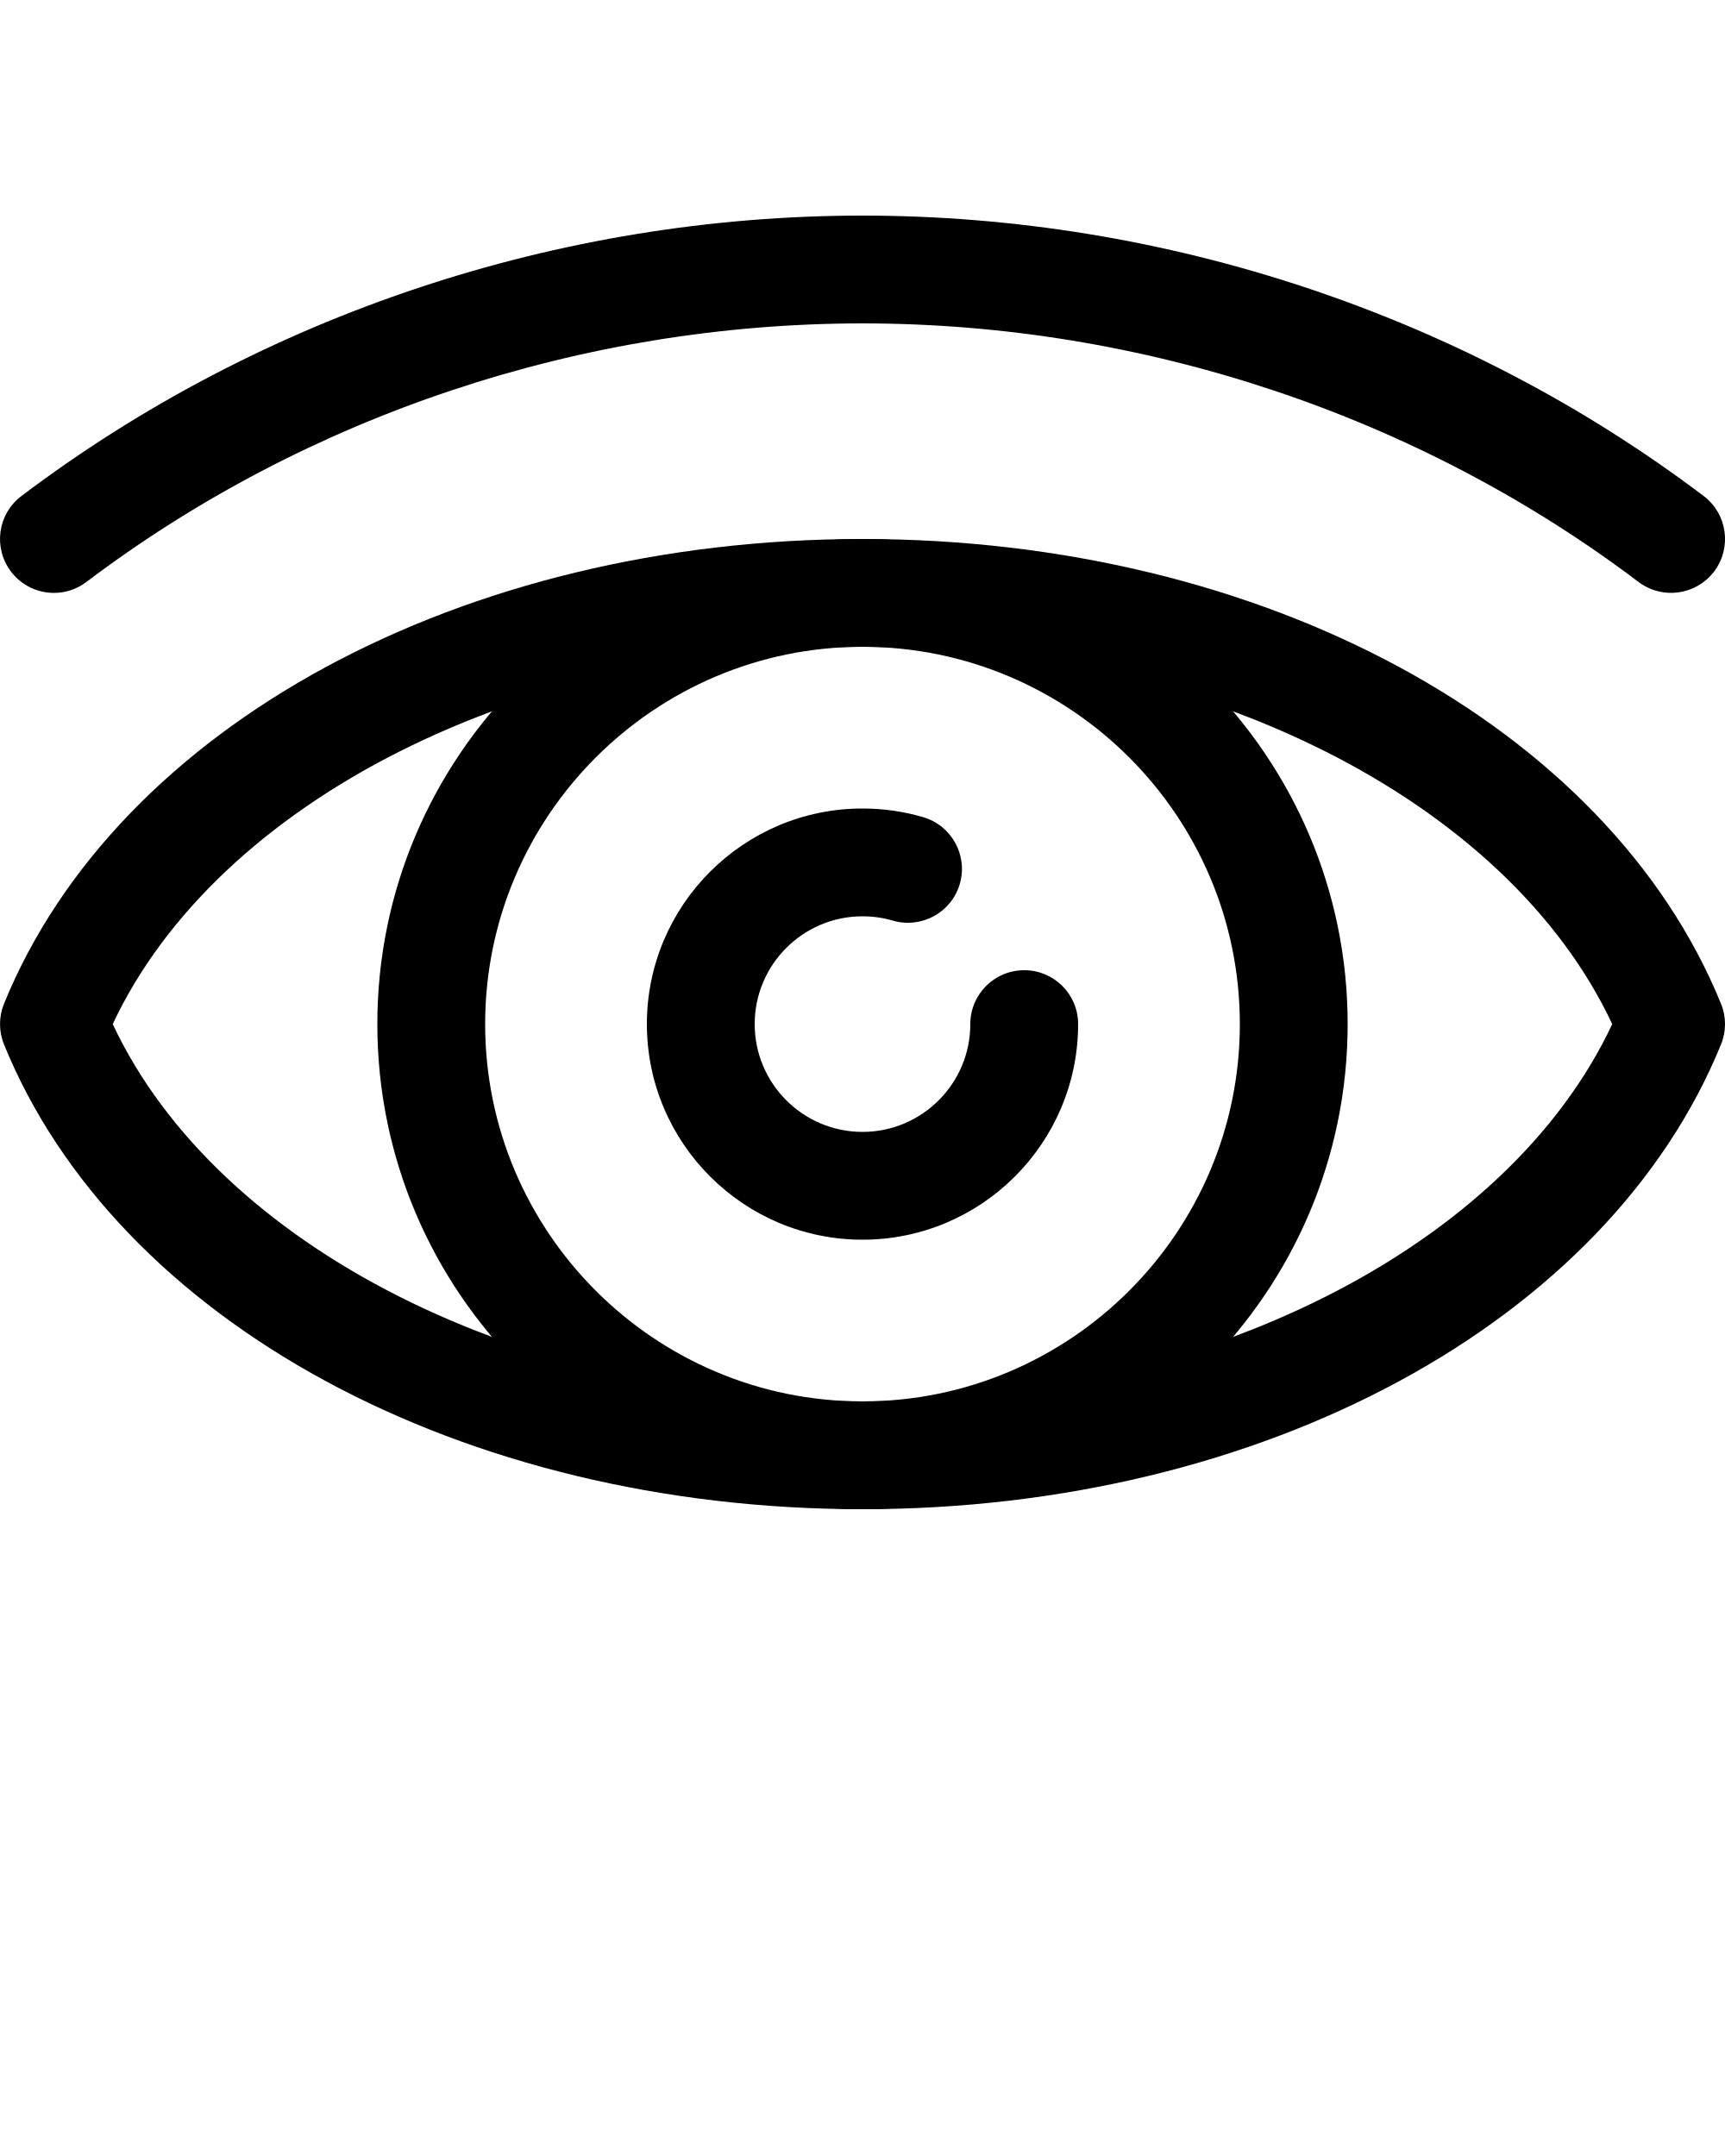
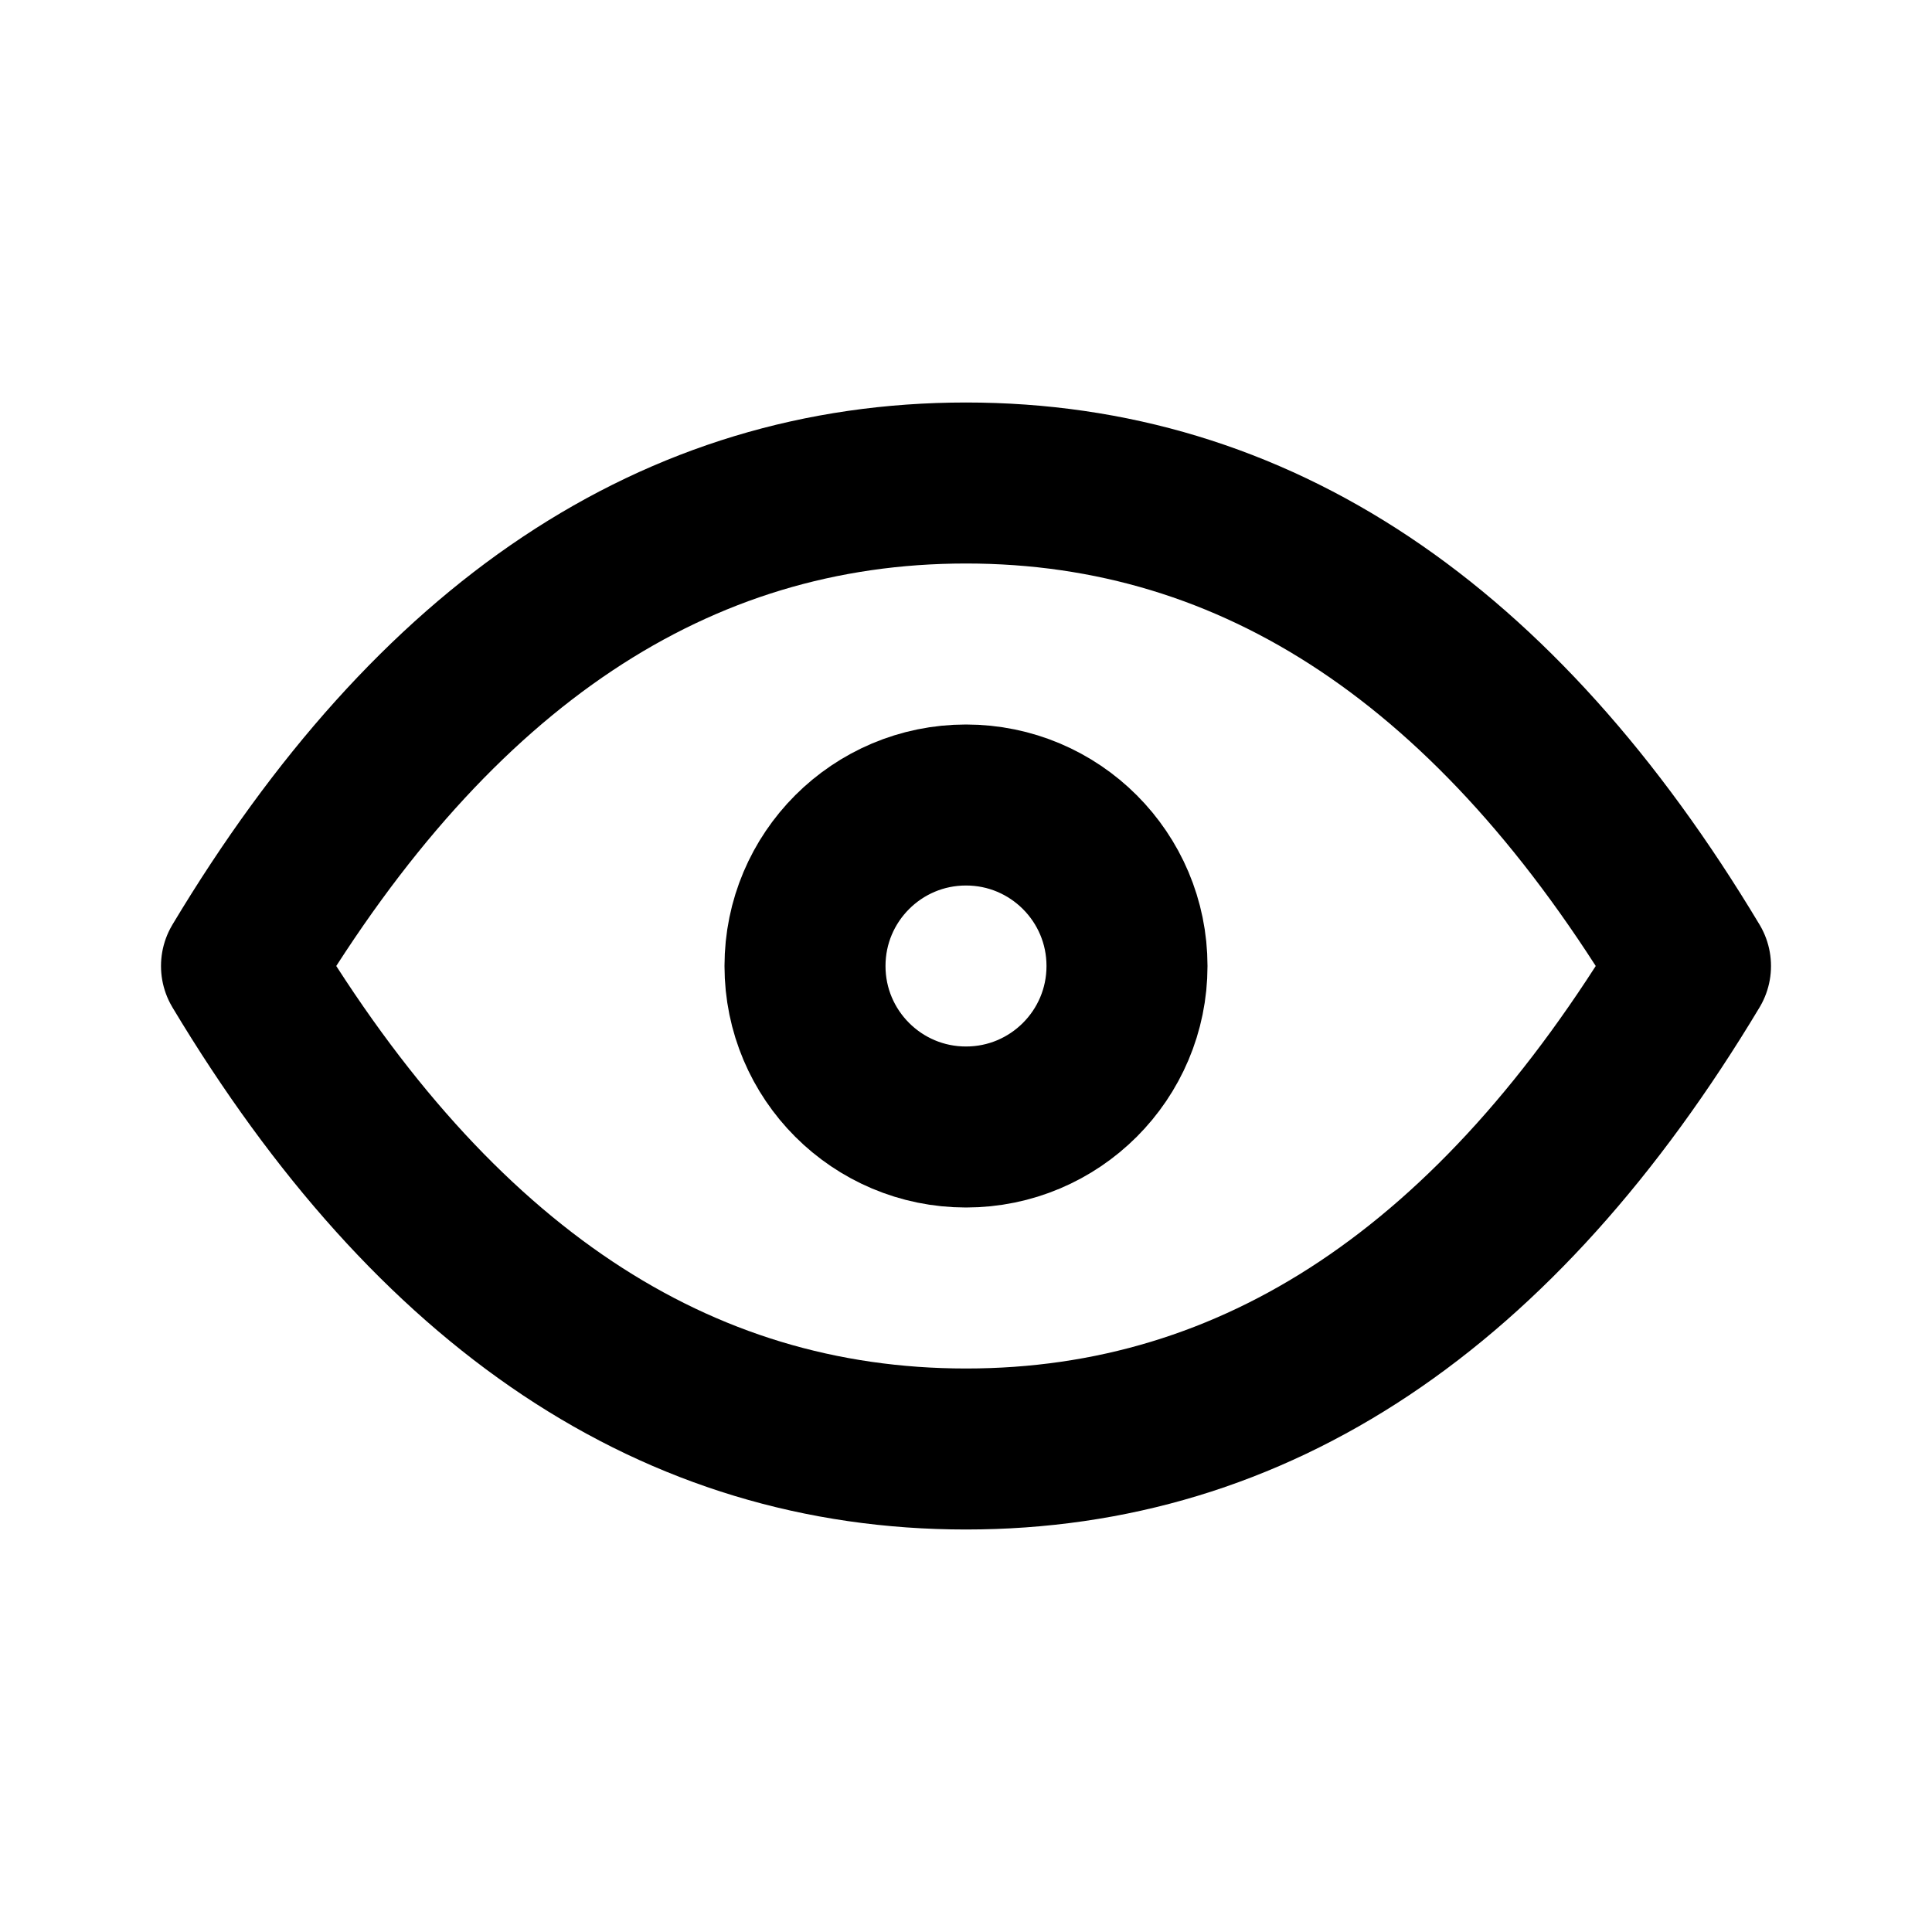
- <svg xmlns="http://www.w3.org/2000/svg" version="1.1" x="0px" y="0px" viewBox="0 0 32 40" style="enable-background:new 0 0 32 32;" xml:space="preserve">
-   <g>
-     <path d="M16,23c-2.206,0-4-1.794-4-4c0-2.206,1.794-4,4-4c0.384,0,0.763,0.054,1.127,0.161c0.529,0.156,0.833,0.711,0.677,1.241   c-0.155,0.53-0.712,0.832-1.241,0.678C16.382,17.027,16.193,17,16,17c-1.103,0-2,0.897-2,2s0.897,2,2,2c1.103,0,2-0.897,2-2   c0-0.553,0.447-1,1-1s1,0.447,1,1C20,21.206,18.206,23,16,23z" />
-     <path d="M16,28c-7.424,0-13.824-3.465-15.926-8.623c-0.098-0.241-0.098-0.513,0-0.754C2.176,13.465,8.576,10,16,10   c7.425,0,13.825,3.465,15.926,8.623c0.099,0.241,0.099,0.513,0,0.754C29.825,24.535,23.425,28,16,28z M2.091,19   C4.035,23.141,9.674,26,16,26s11.966-2.859,13.908-7c-1.942-4.141-7.582-7-13.908-7S4.035,14.859,2.091,19z" />
-     <path d="M16,28c-4.962,0-9-4.037-9-9c0-4.962,4.038-9,9-9c4.963,0,9,4.038,9,9C25,23.963,20.963,28,16,28z M16,12   c-3.86,0-7,3.14-7,7c0,3.859,3.14,7,7,7c3.859,0,7-3.141,7-7C23,15.14,19.859,12,16,12z" />
-     <path d="M1.001,11c-0.303,0-0.602-0.137-0.798-0.397c-0.333-0.44-0.247-1.067,0.194-1.4C4.833,5.848,10.374,4,16,4   s11.167,1.848,15.604,5.202c0.44,0.333,0.527,0.96,0.194,1.401c-0.334,0.44-0.96,0.527-1.401,0.195C26.306,7.704,21.192,6,16,6   C10.807,6,5.694,7.704,1.603,10.797C1.423,10.934,1.211,11,1.001,11z" />
-   </g>
+ <svg xmlns="http://www.w3.org/2000/svg" width="24" height="24" viewBox="0 0 24 24" fill="none" stroke="currentColor" stroke-width="2" stroke-linecap="round" stroke-linejoin="round" class="icon icon-tabler icons-tabler-outline icon-tabler-eye">
+   <path stroke="none" d="M0 0h24v24H0z" fill="none" />
+   <path d="M10 12a2 2 0 1 0 4 0a2 2 0 0 0 -4 0" />
+   <path d="M21 12c-2.4 4 -5.4 6 -9 6c-3.6 0 -6.6 -2 -9 -6c2.4 -4 5.4 -6 9 -6c3.6 0 6.6 2 9 6" />
</svg>
